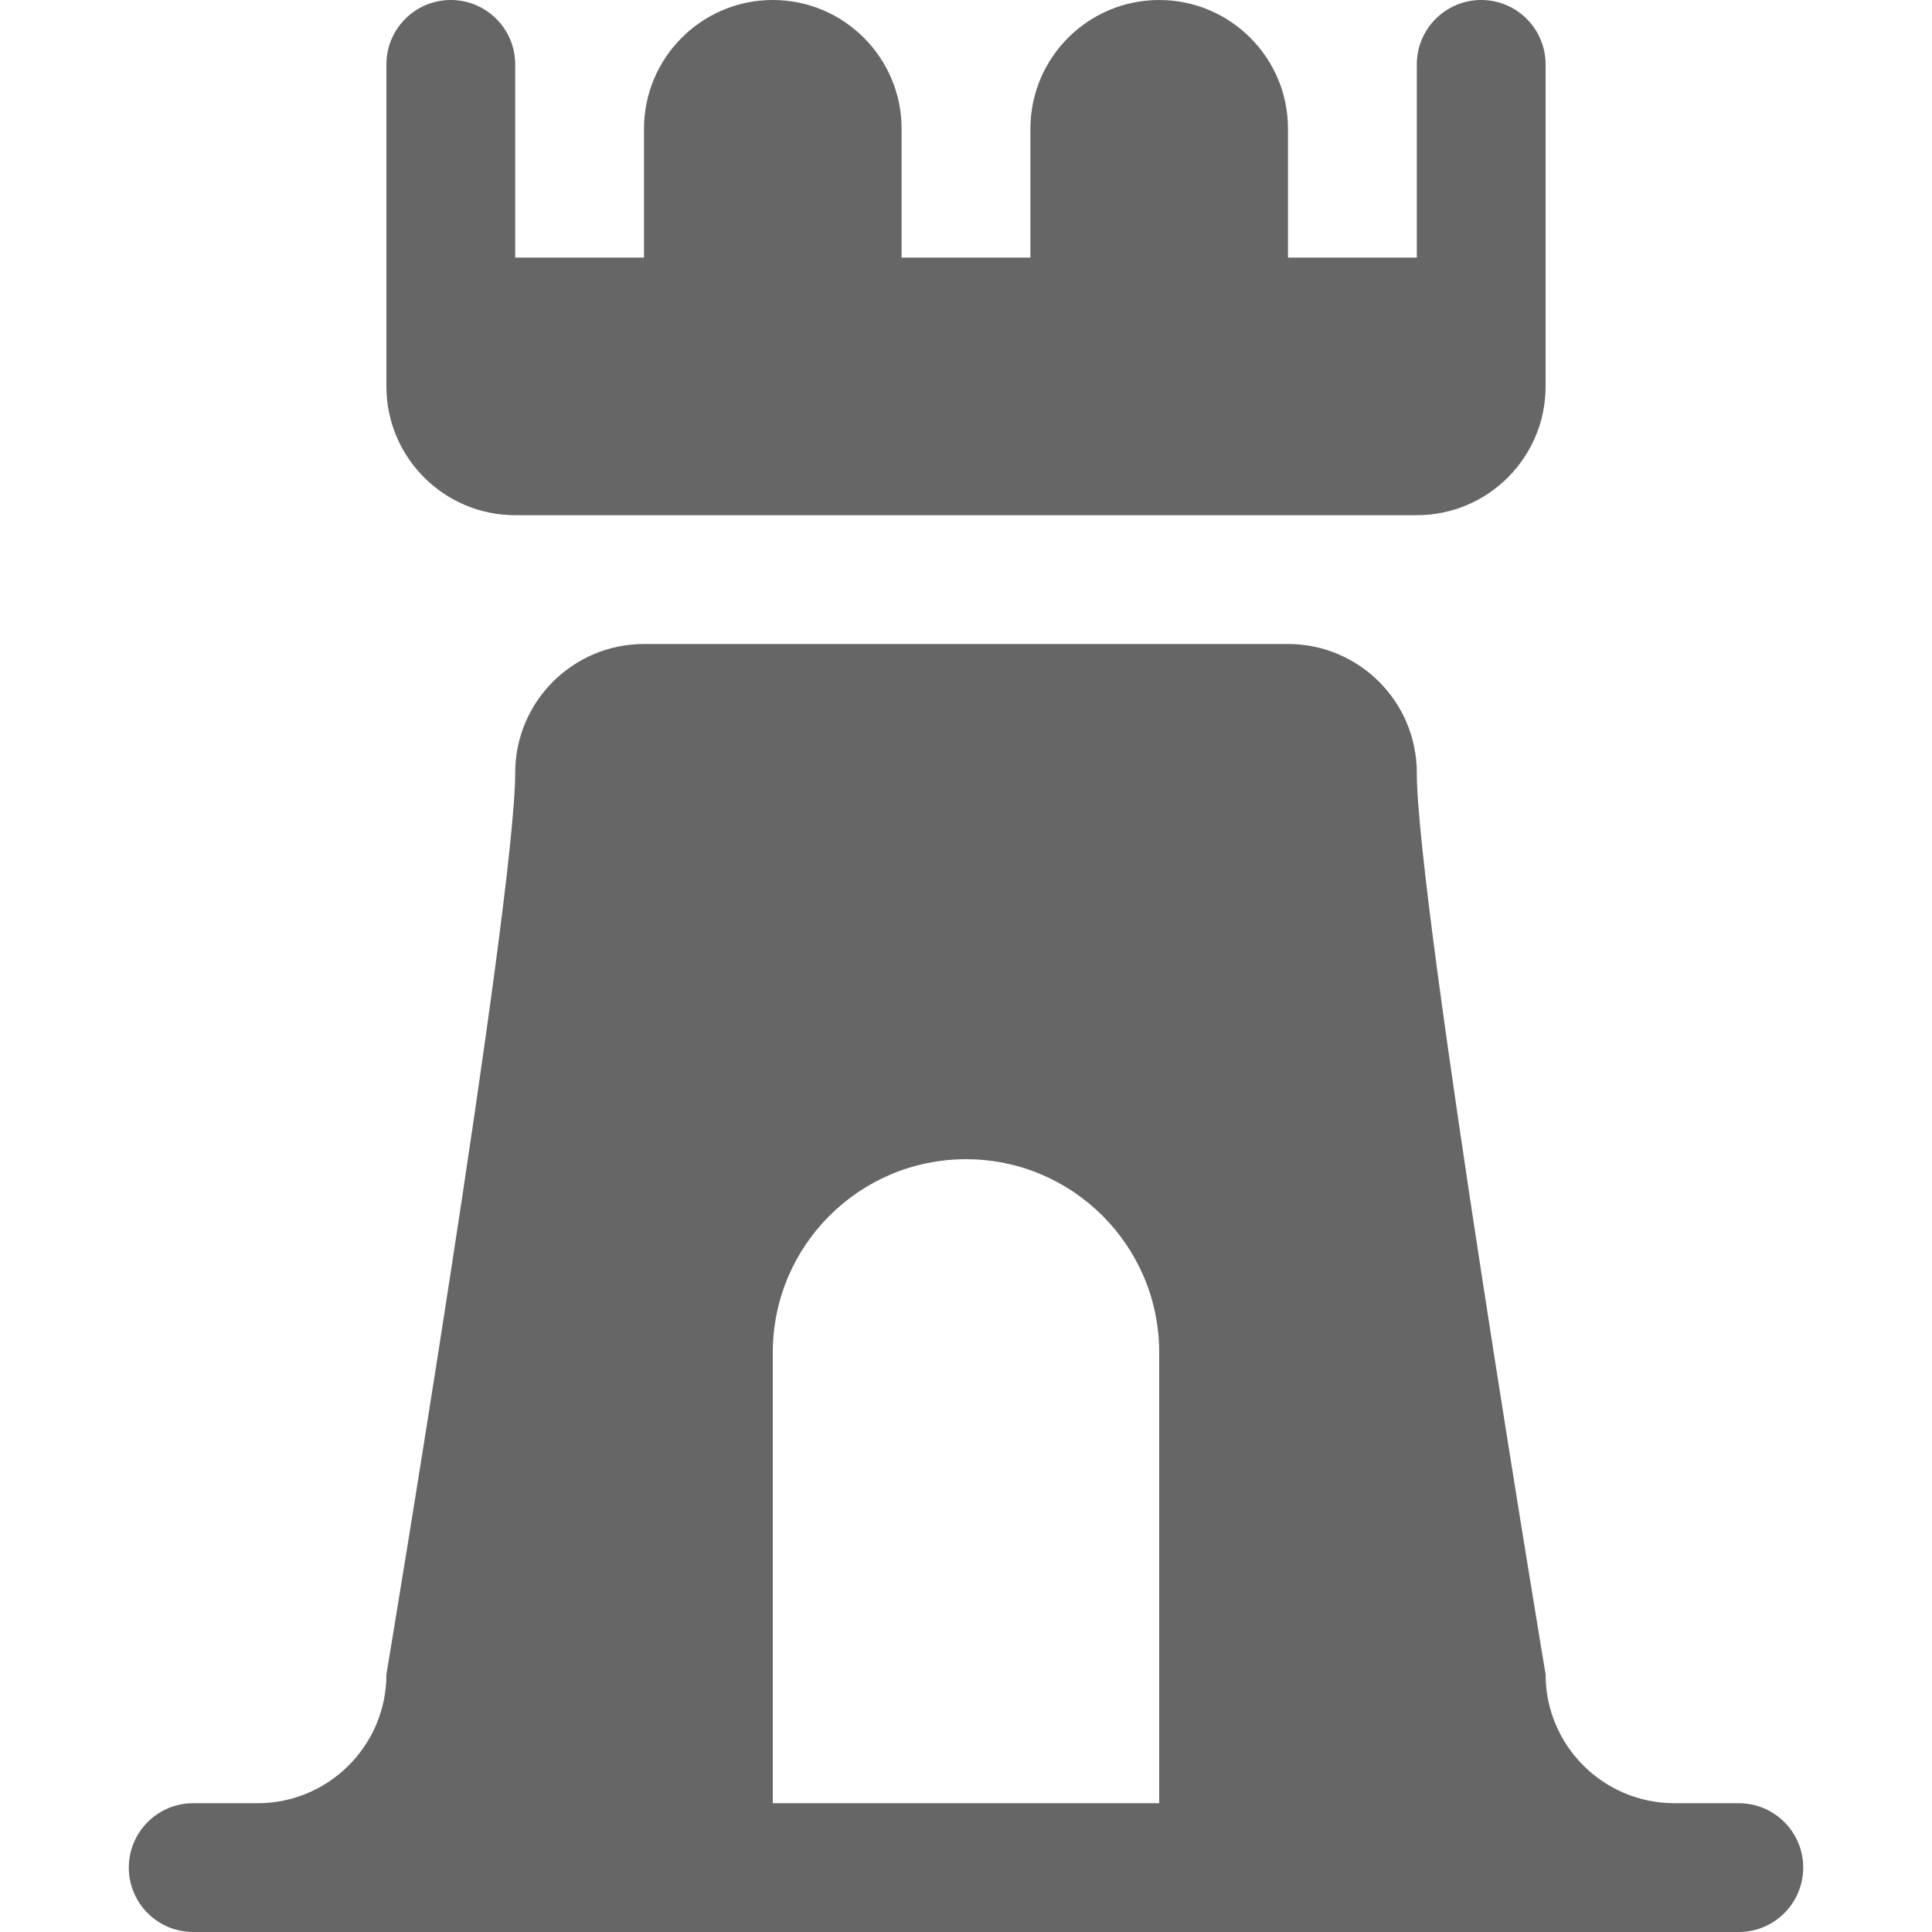
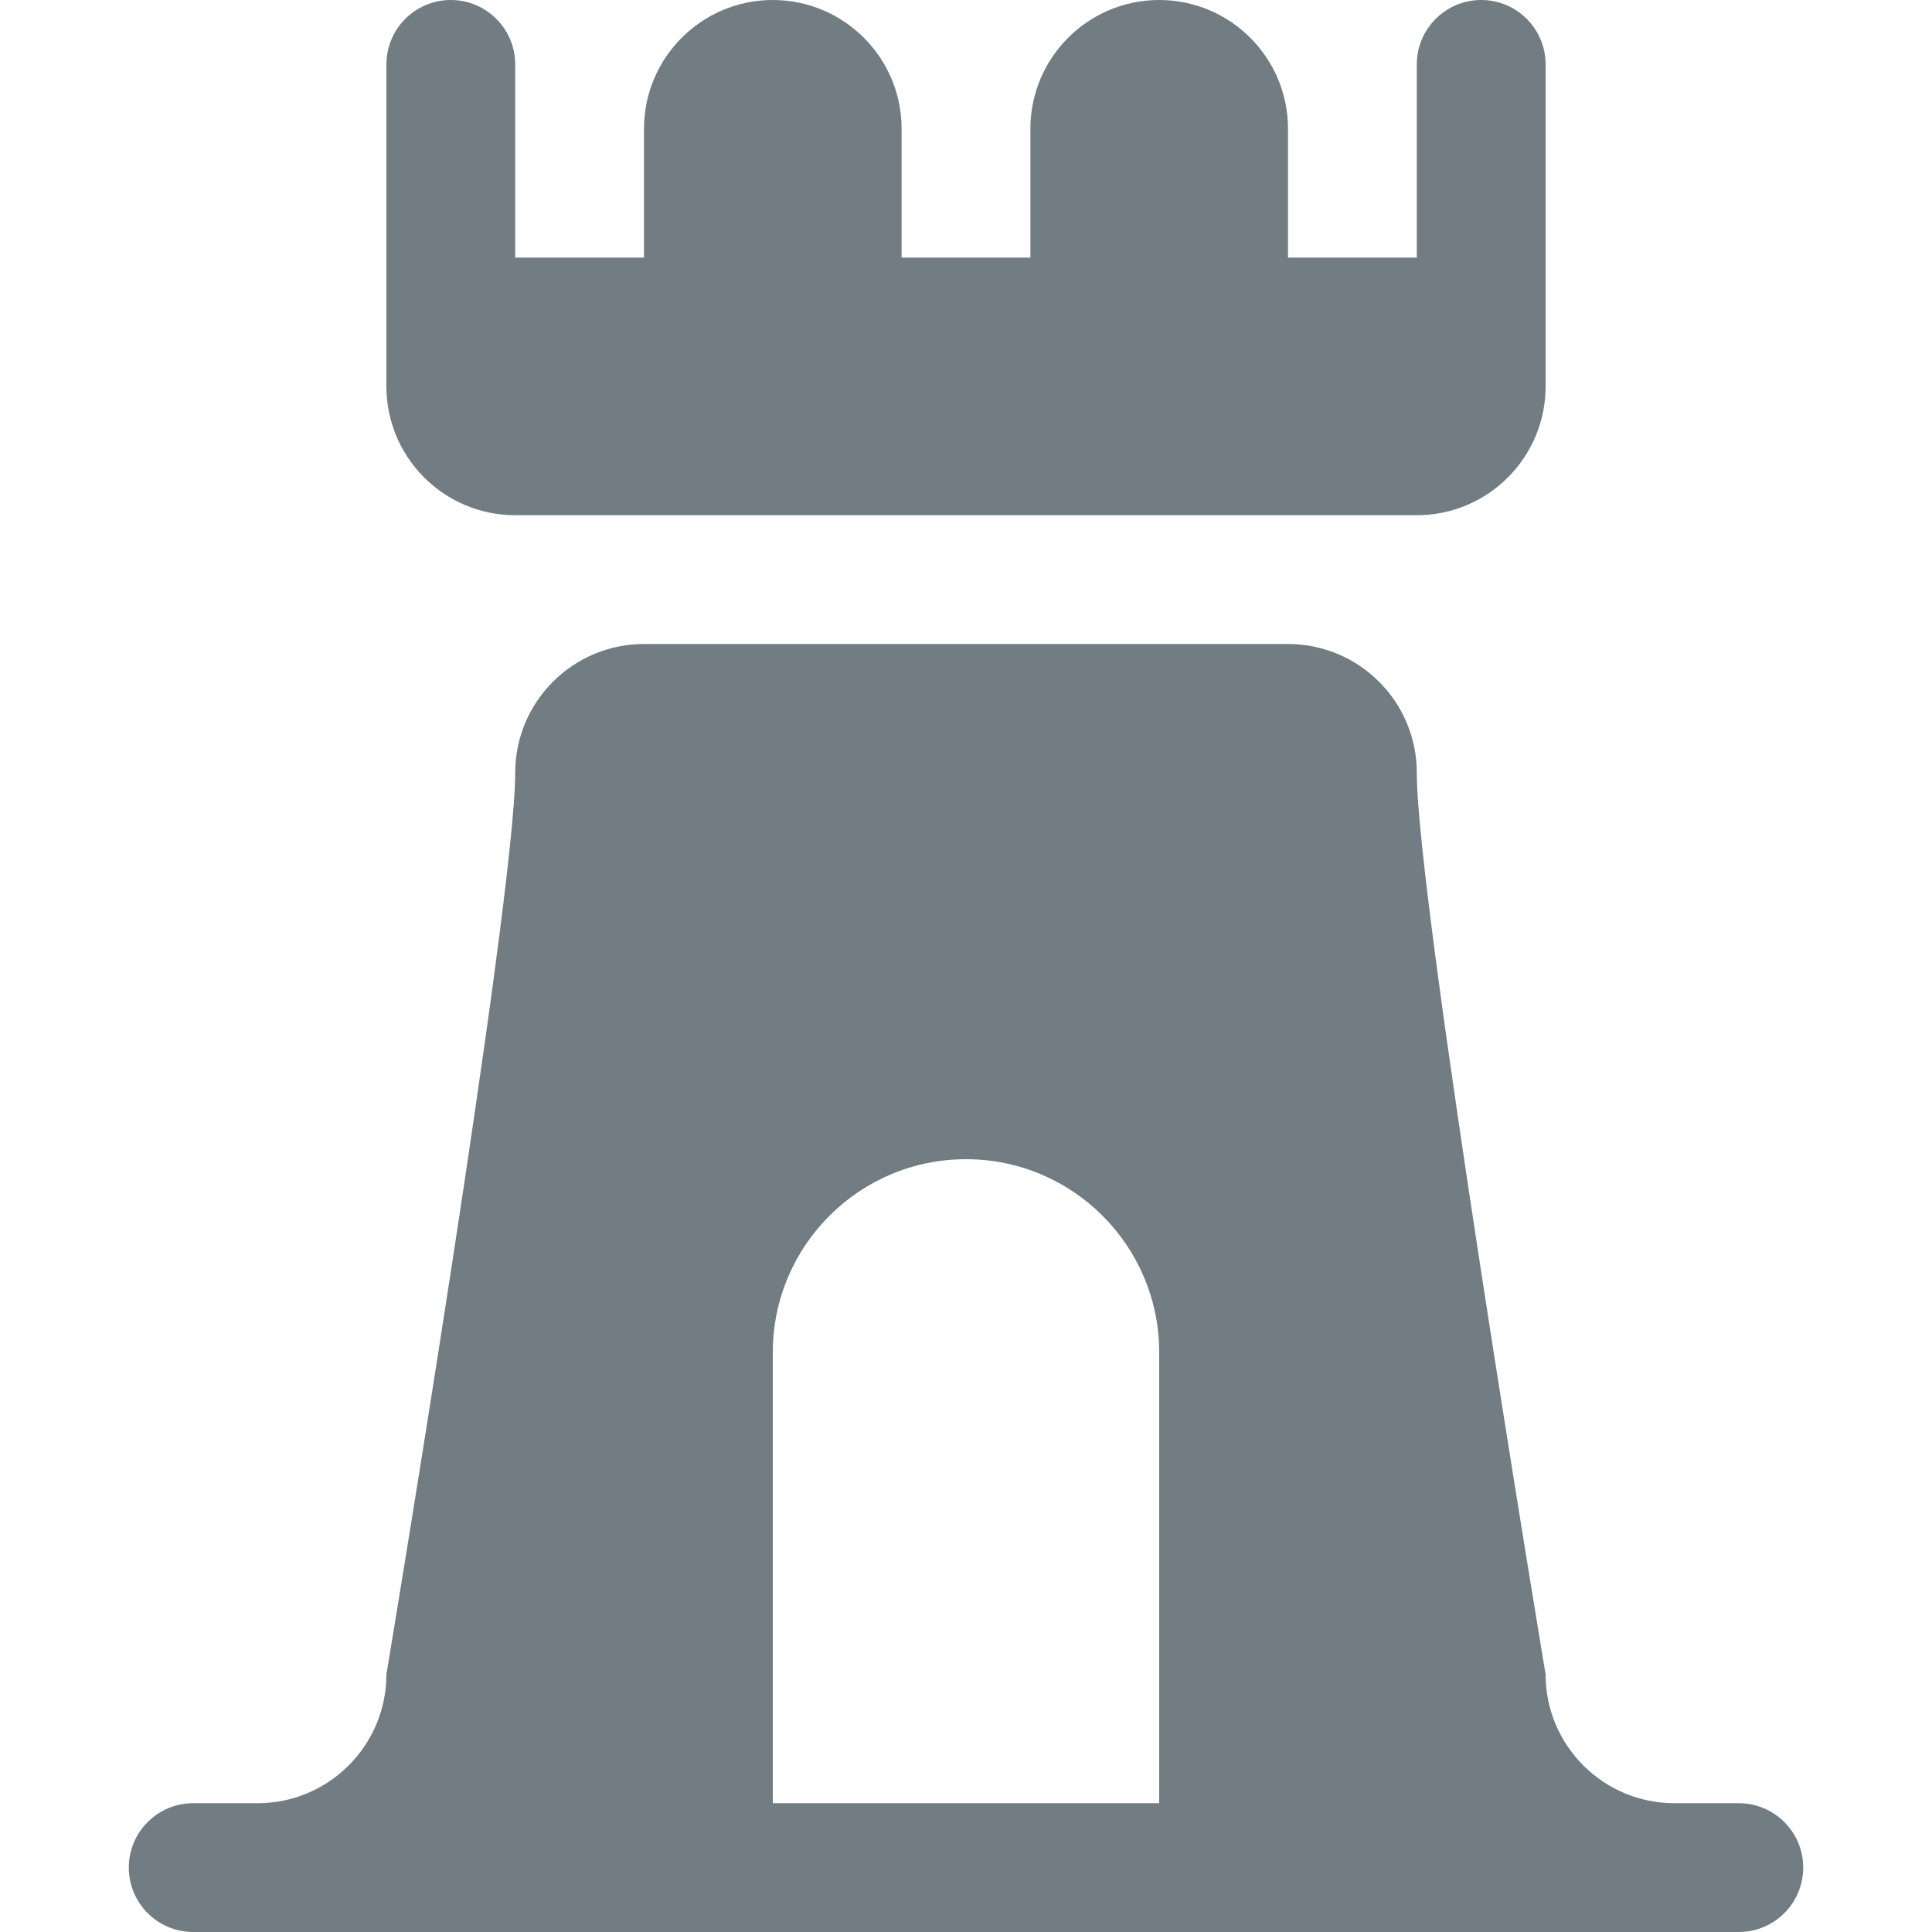
- <svg xmlns="http://www.w3.org/2000/svg" fill="#666666" version="1.1" width="15" height="15" viewBox="0 0 15 15">
+ <svg xmlns="http://www.w3.org/2000/svg" fill="hsl(203, 7%, 48%)" version="1.1" width="15" height="15" viewBox="0 0 15 15">
  <path d="M11,4H4C3.448,4,3,3.552,3,3V0.5C3,0.224,3.224,0,3.5,0S4,0.224,4,0.5V2h1V1c0-0.552,0.448-1,1-1s1,0.448,1,1v1h1V1  c0-0.552,0.448-1,1-1s1,0.448,1,1v1h1V0.5C11,0.224,11.224,0,11.5,0S12,0.224,12,0.5V3C12,3.552,11.552,4,11,4z M14,14.5  c0,0.276-0.224,0.5-0.5,0.5h-12C1.224,15,1,14.776,1,14.5S1.224,14,1.5,14H2c0.552,0,1-0.448,1-1c0,0,1-6,1-7  c0-0.552,0.448-1,1-1h5c0.552,0,1,0.448,1,1c0,1,1,7,1,7c0,0.552,0.448,1,1,1h0.5c0.272-0,0.495,0.218,0.5,0.49V14.5z   M9,10.5C9,9.672,8.328,9,7.5,9S6,9.672,6,10.5V14h3V10.5z" />
</svg>
